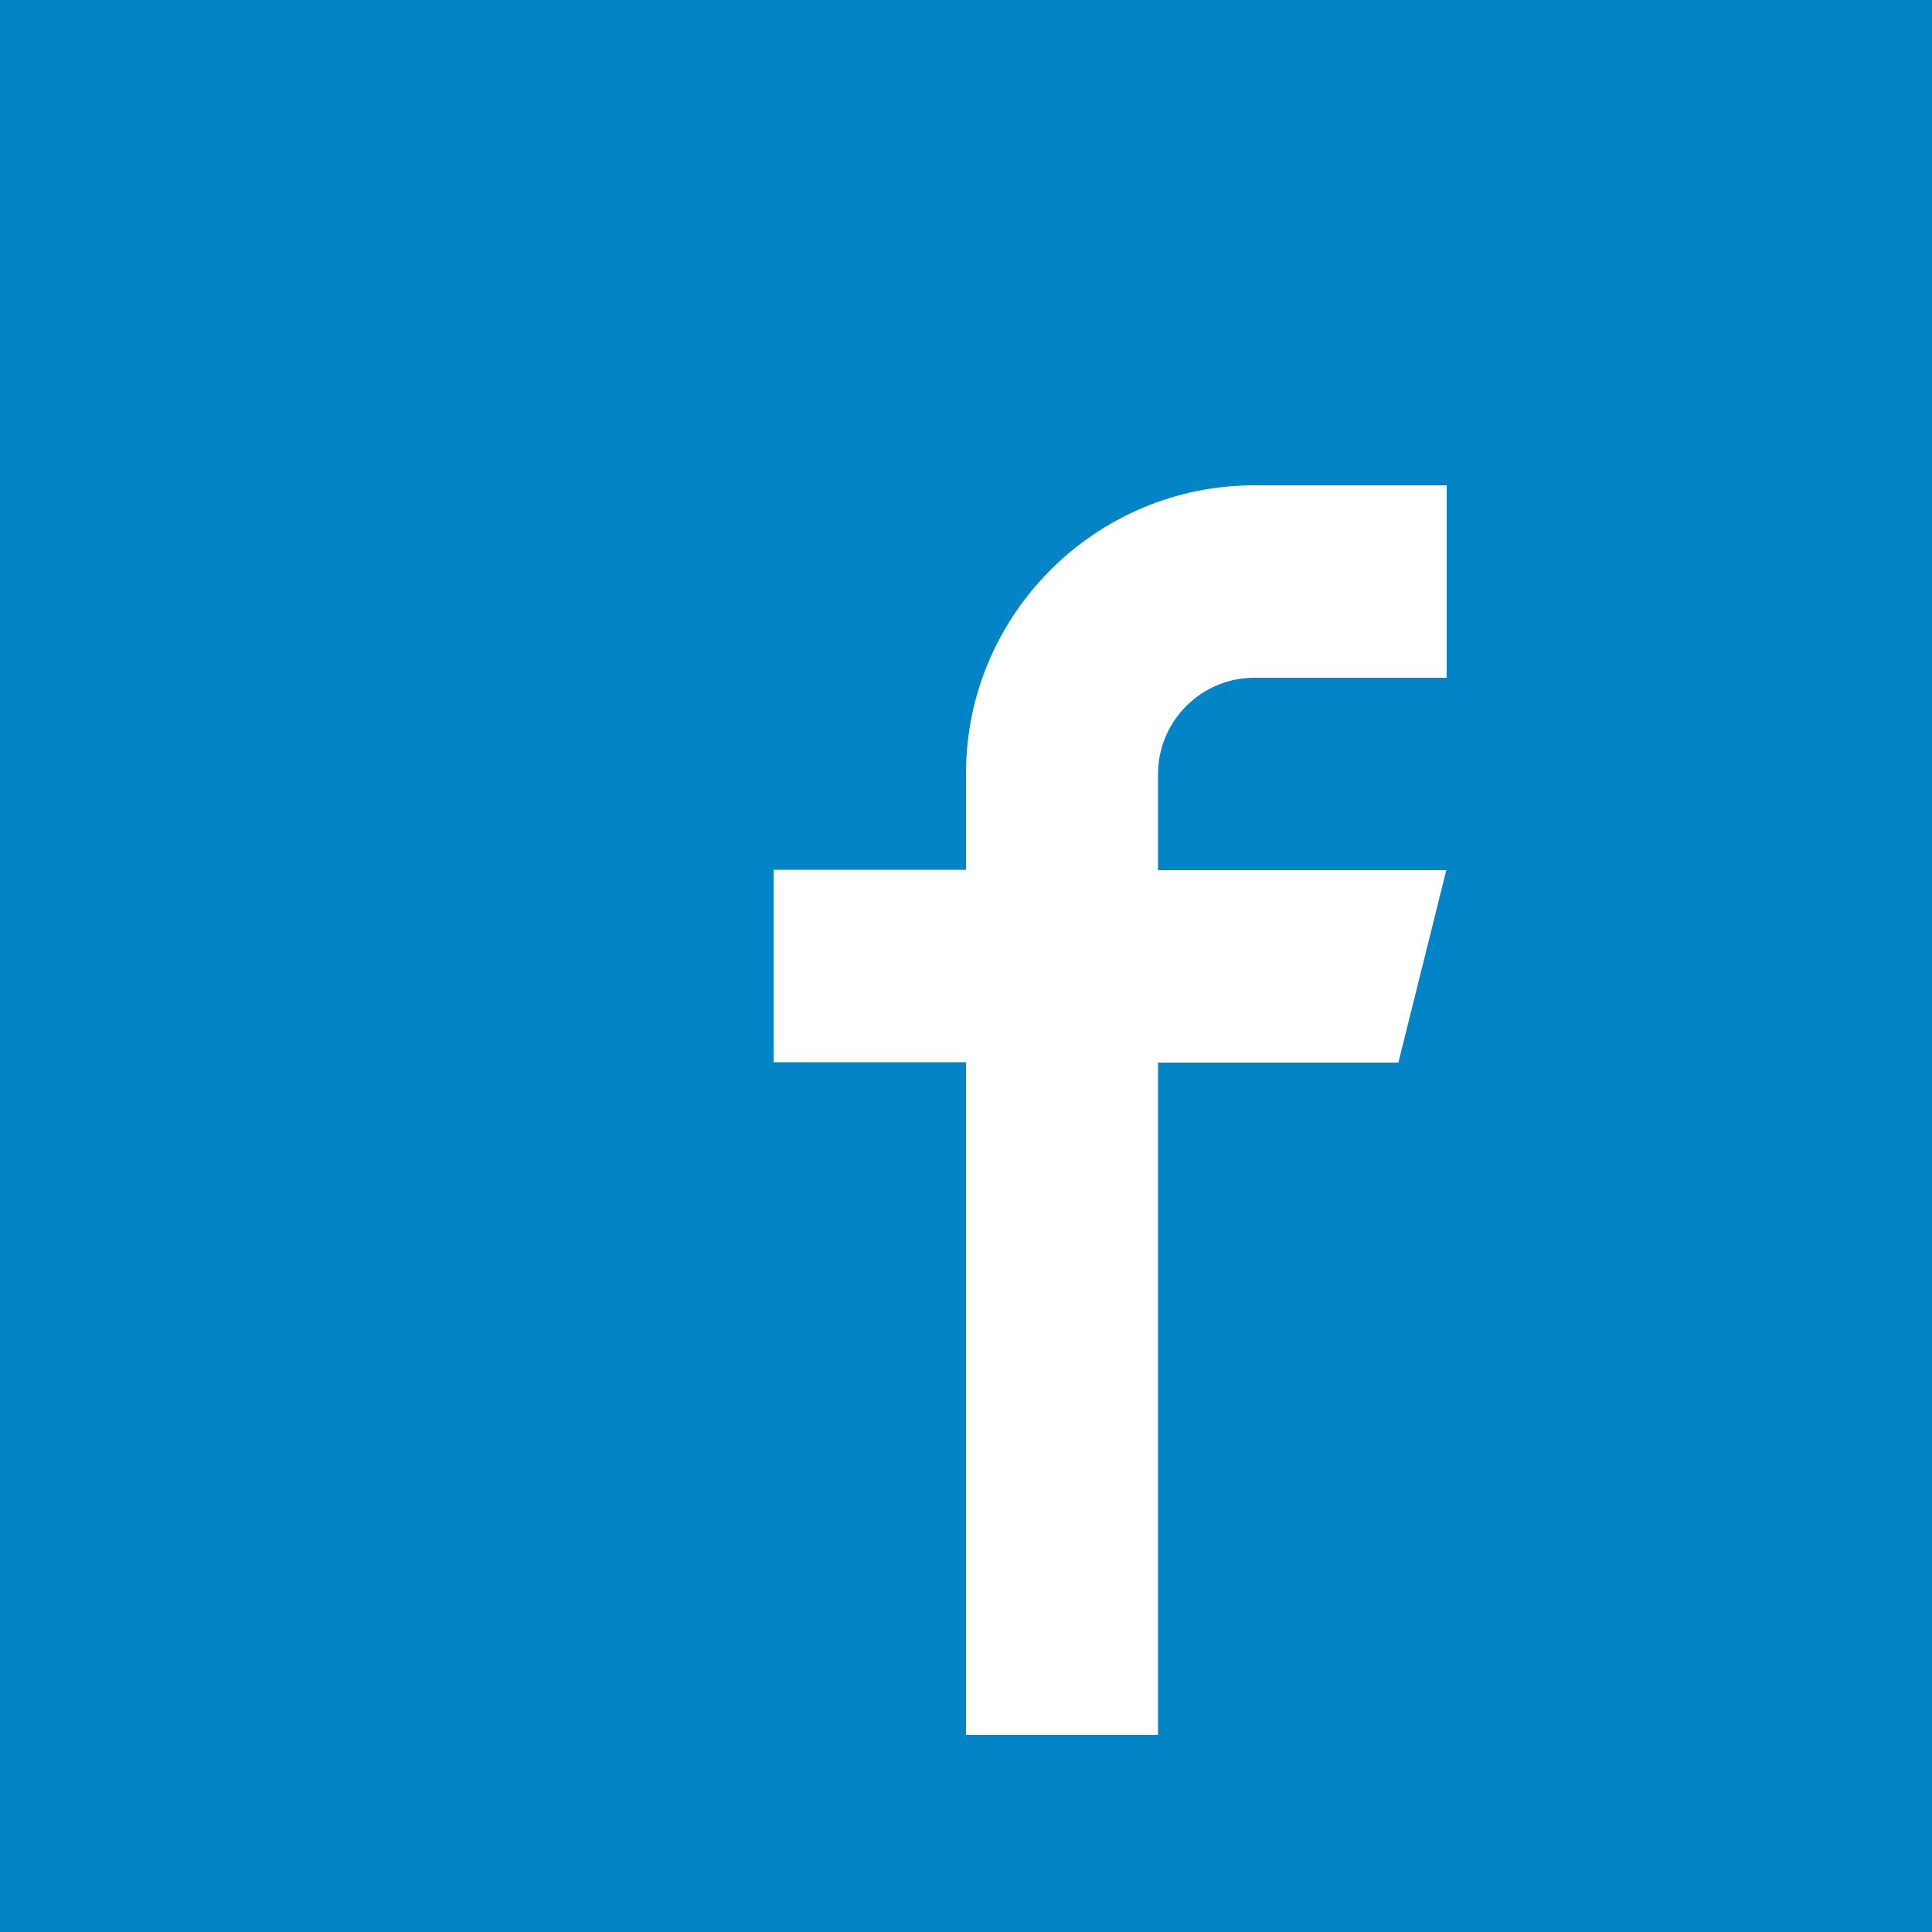
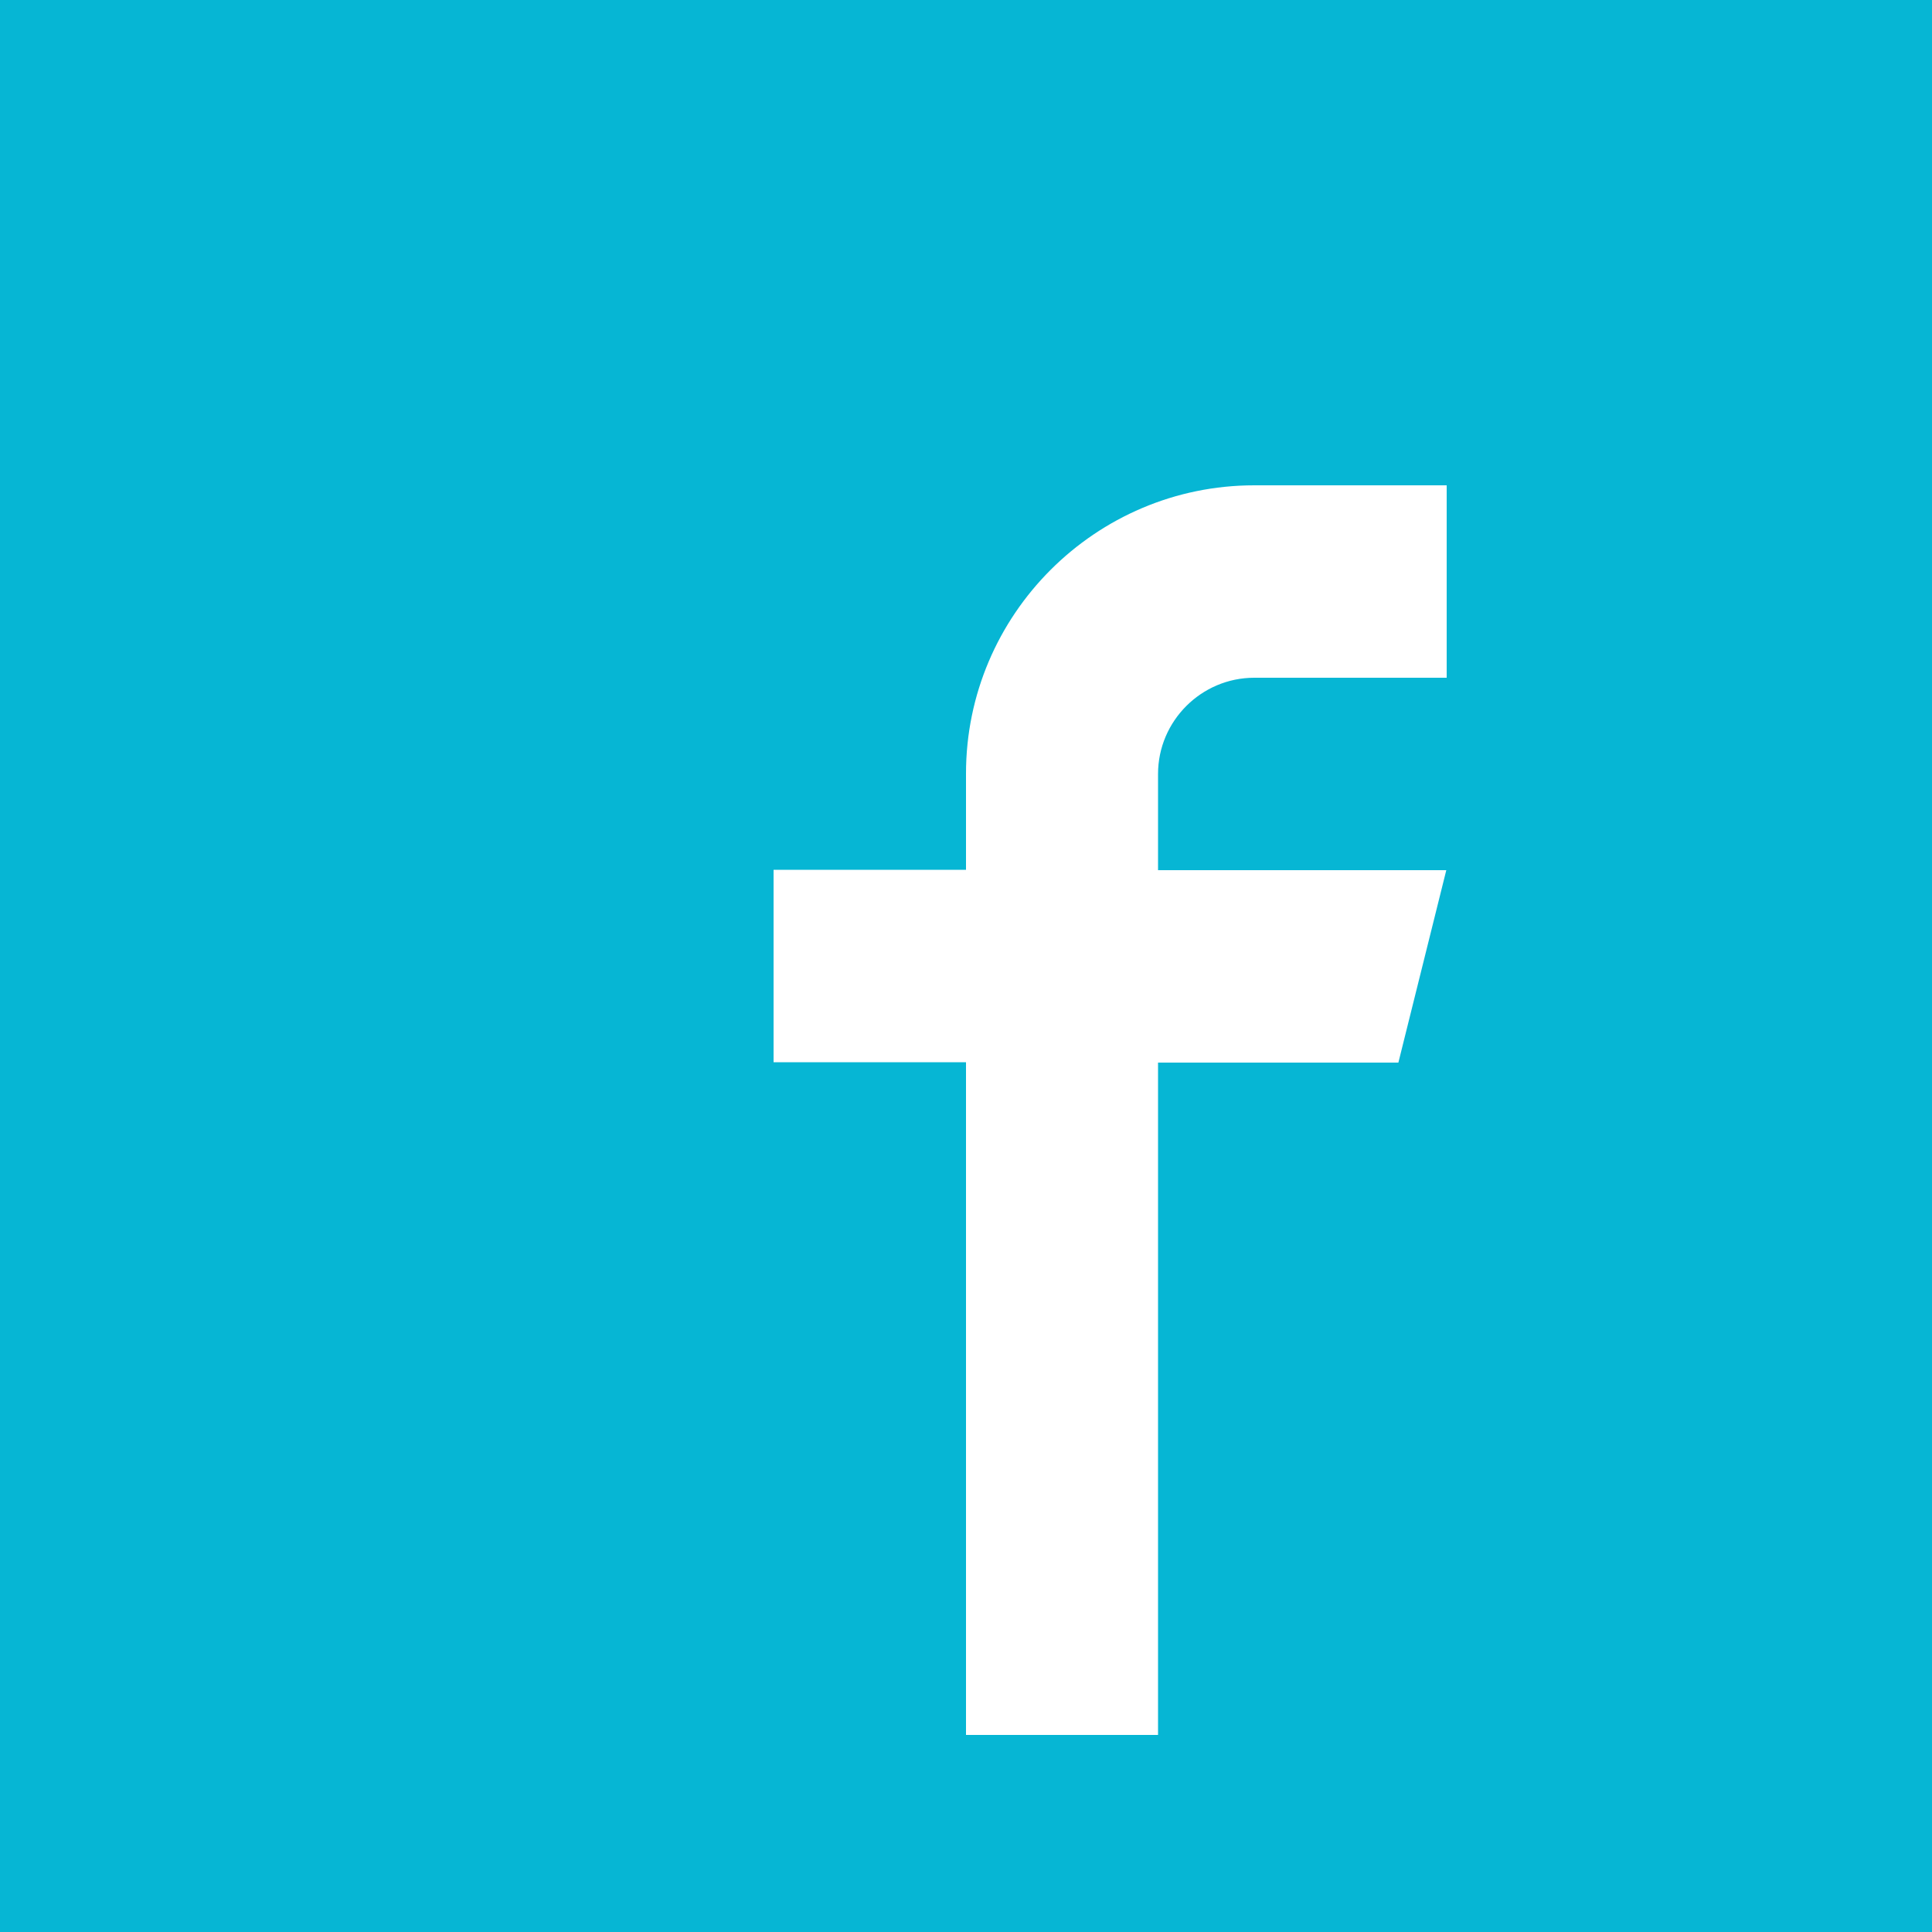
<svg xmlns="http://www.w3.org/2000/svg" version="1.1" id="uuid-7b270302-3bad-4429-bcb6-a44dcf6f558e" x="0px" y="0px" viewBox="0 0 500 500" style="enable-background:new 0 0 500 500; border-radius: 3px;" xml:space="preserve">
  <style type="text/css">
    .st0 {
-       fill: #0284C7;
+       fill: #06B6D4;
    }
  </style>
  <path class="st0" d="M0,0v500h500V0H0z M250,449V274.9h-49.8v-49.8H250v-24.9c0-41.1,33.5-74.6,74.6-74.6h49.8v49.8h-49.8  c-13.7,0-24.9,11.2-24.9,24.9v24.9h74.6l-12.4,49.8h-62.2V449H250z" />
</svg>
